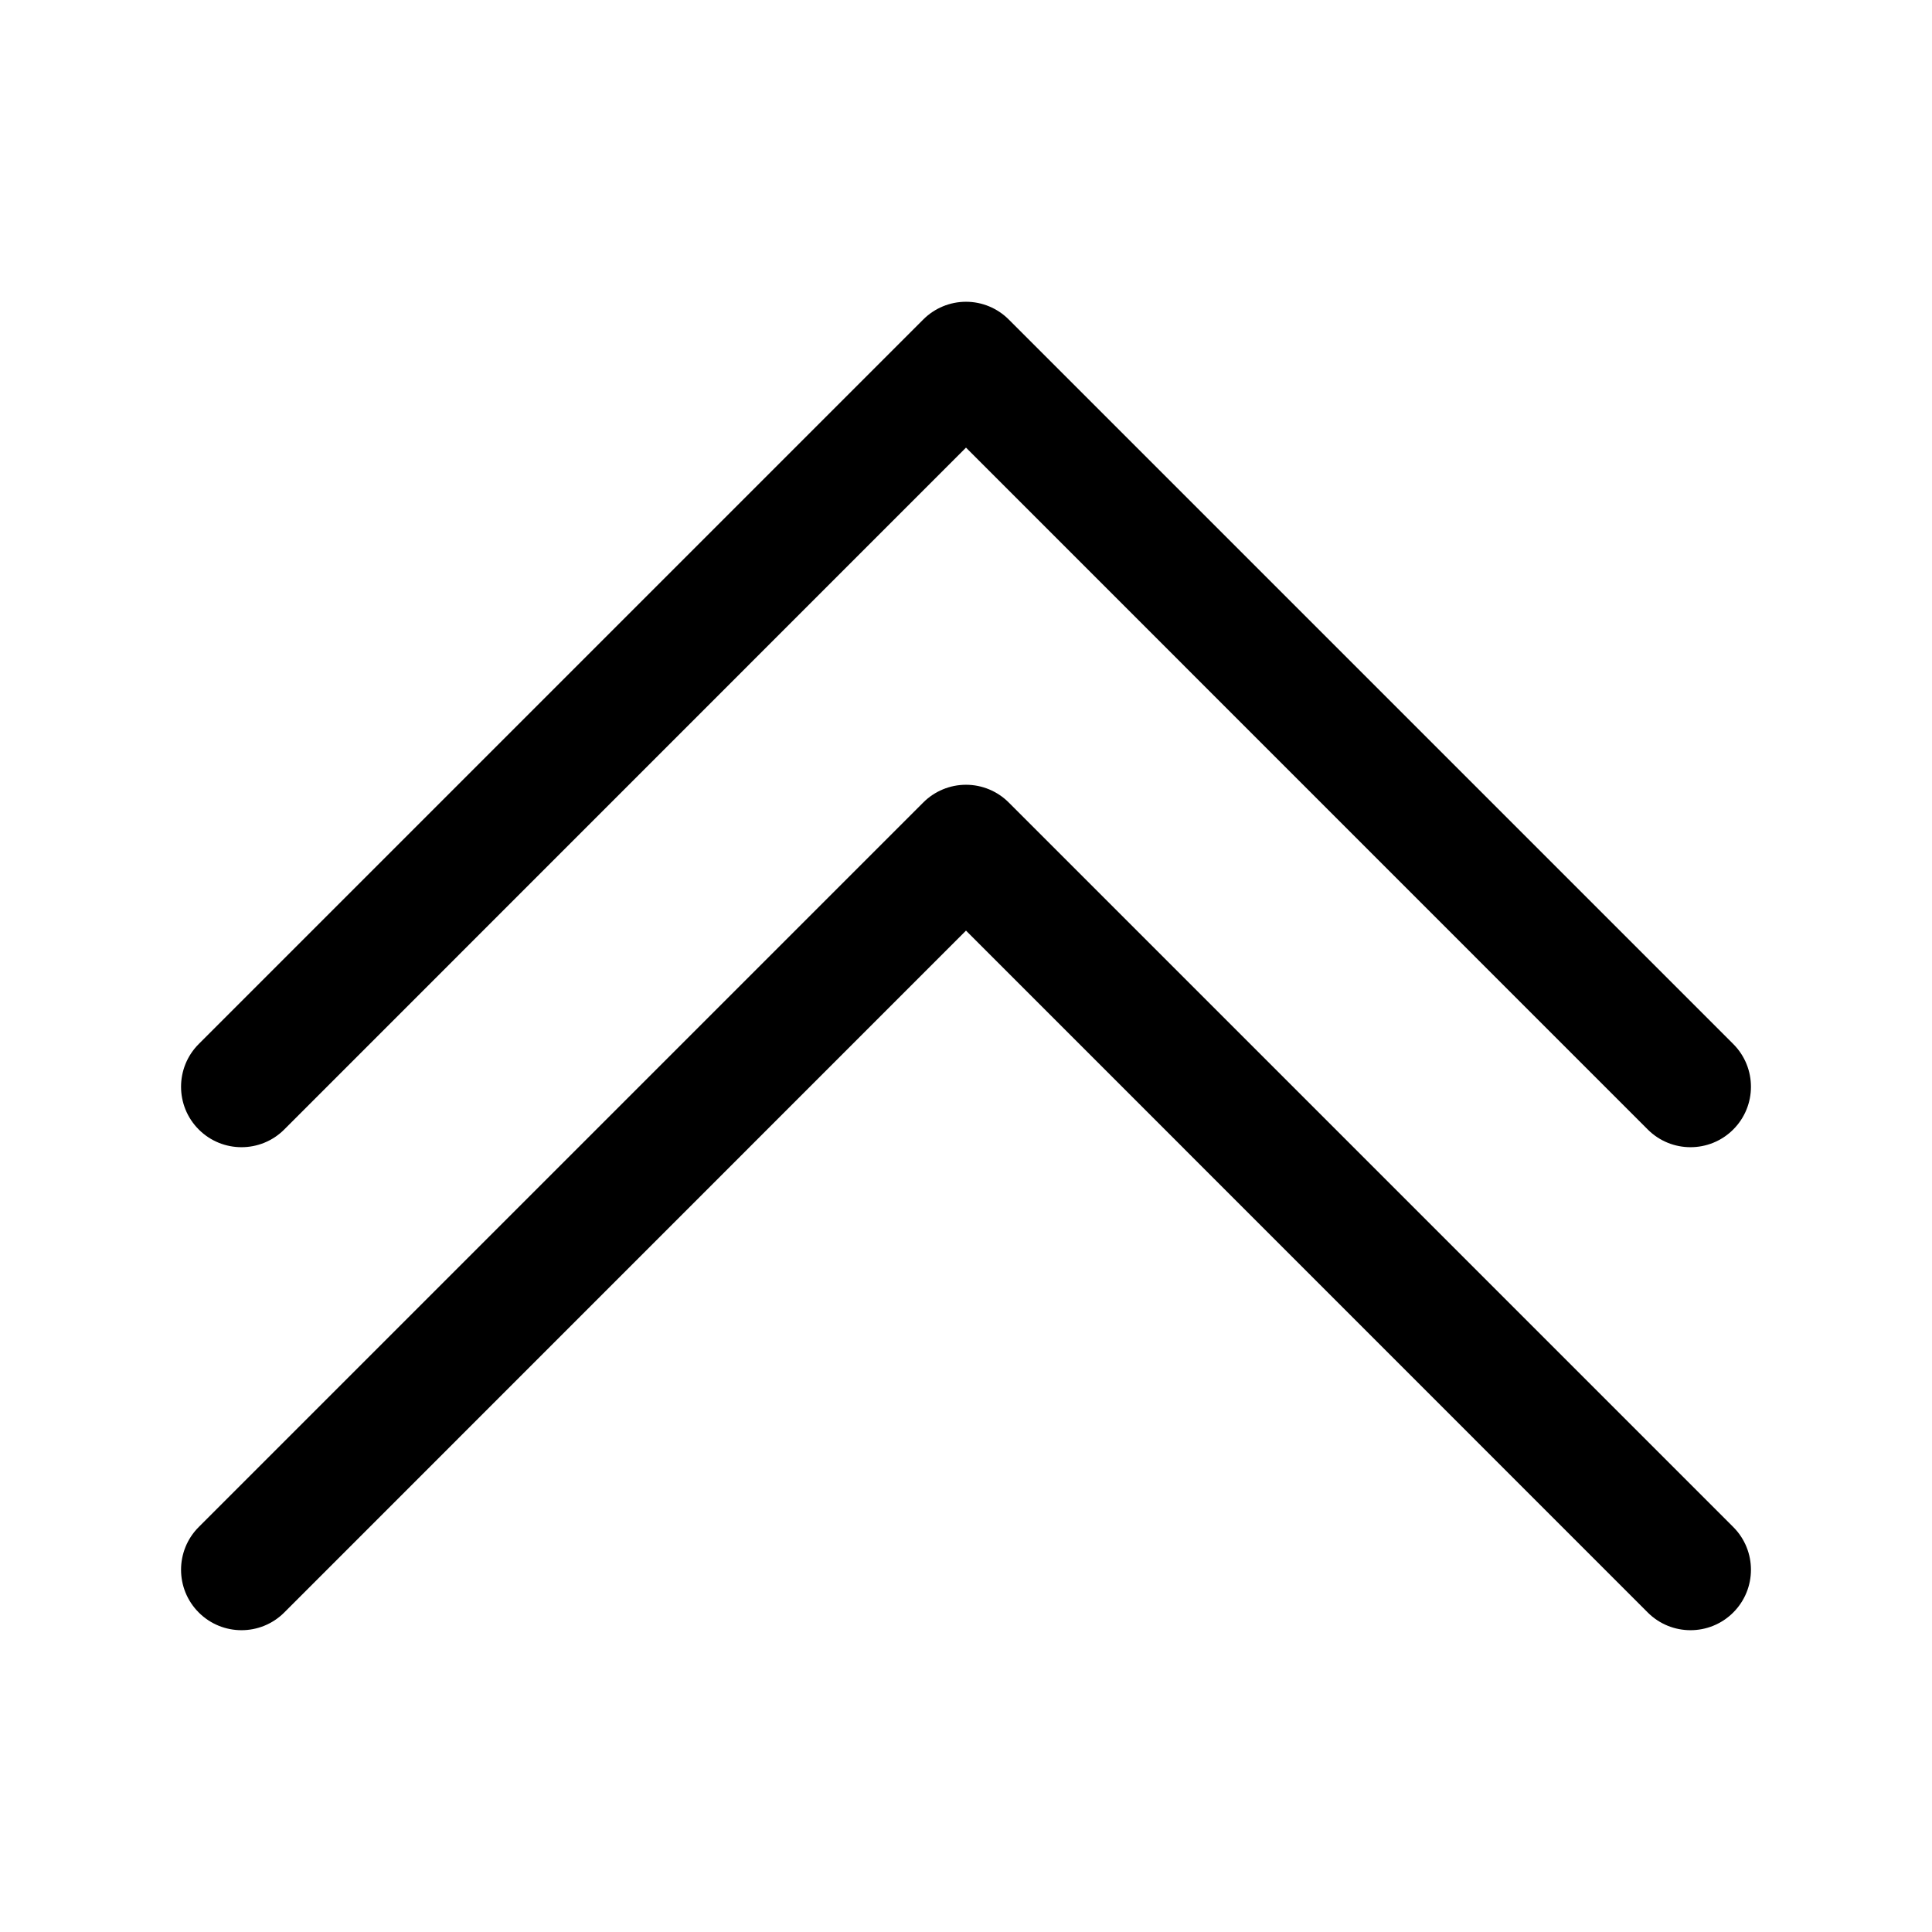
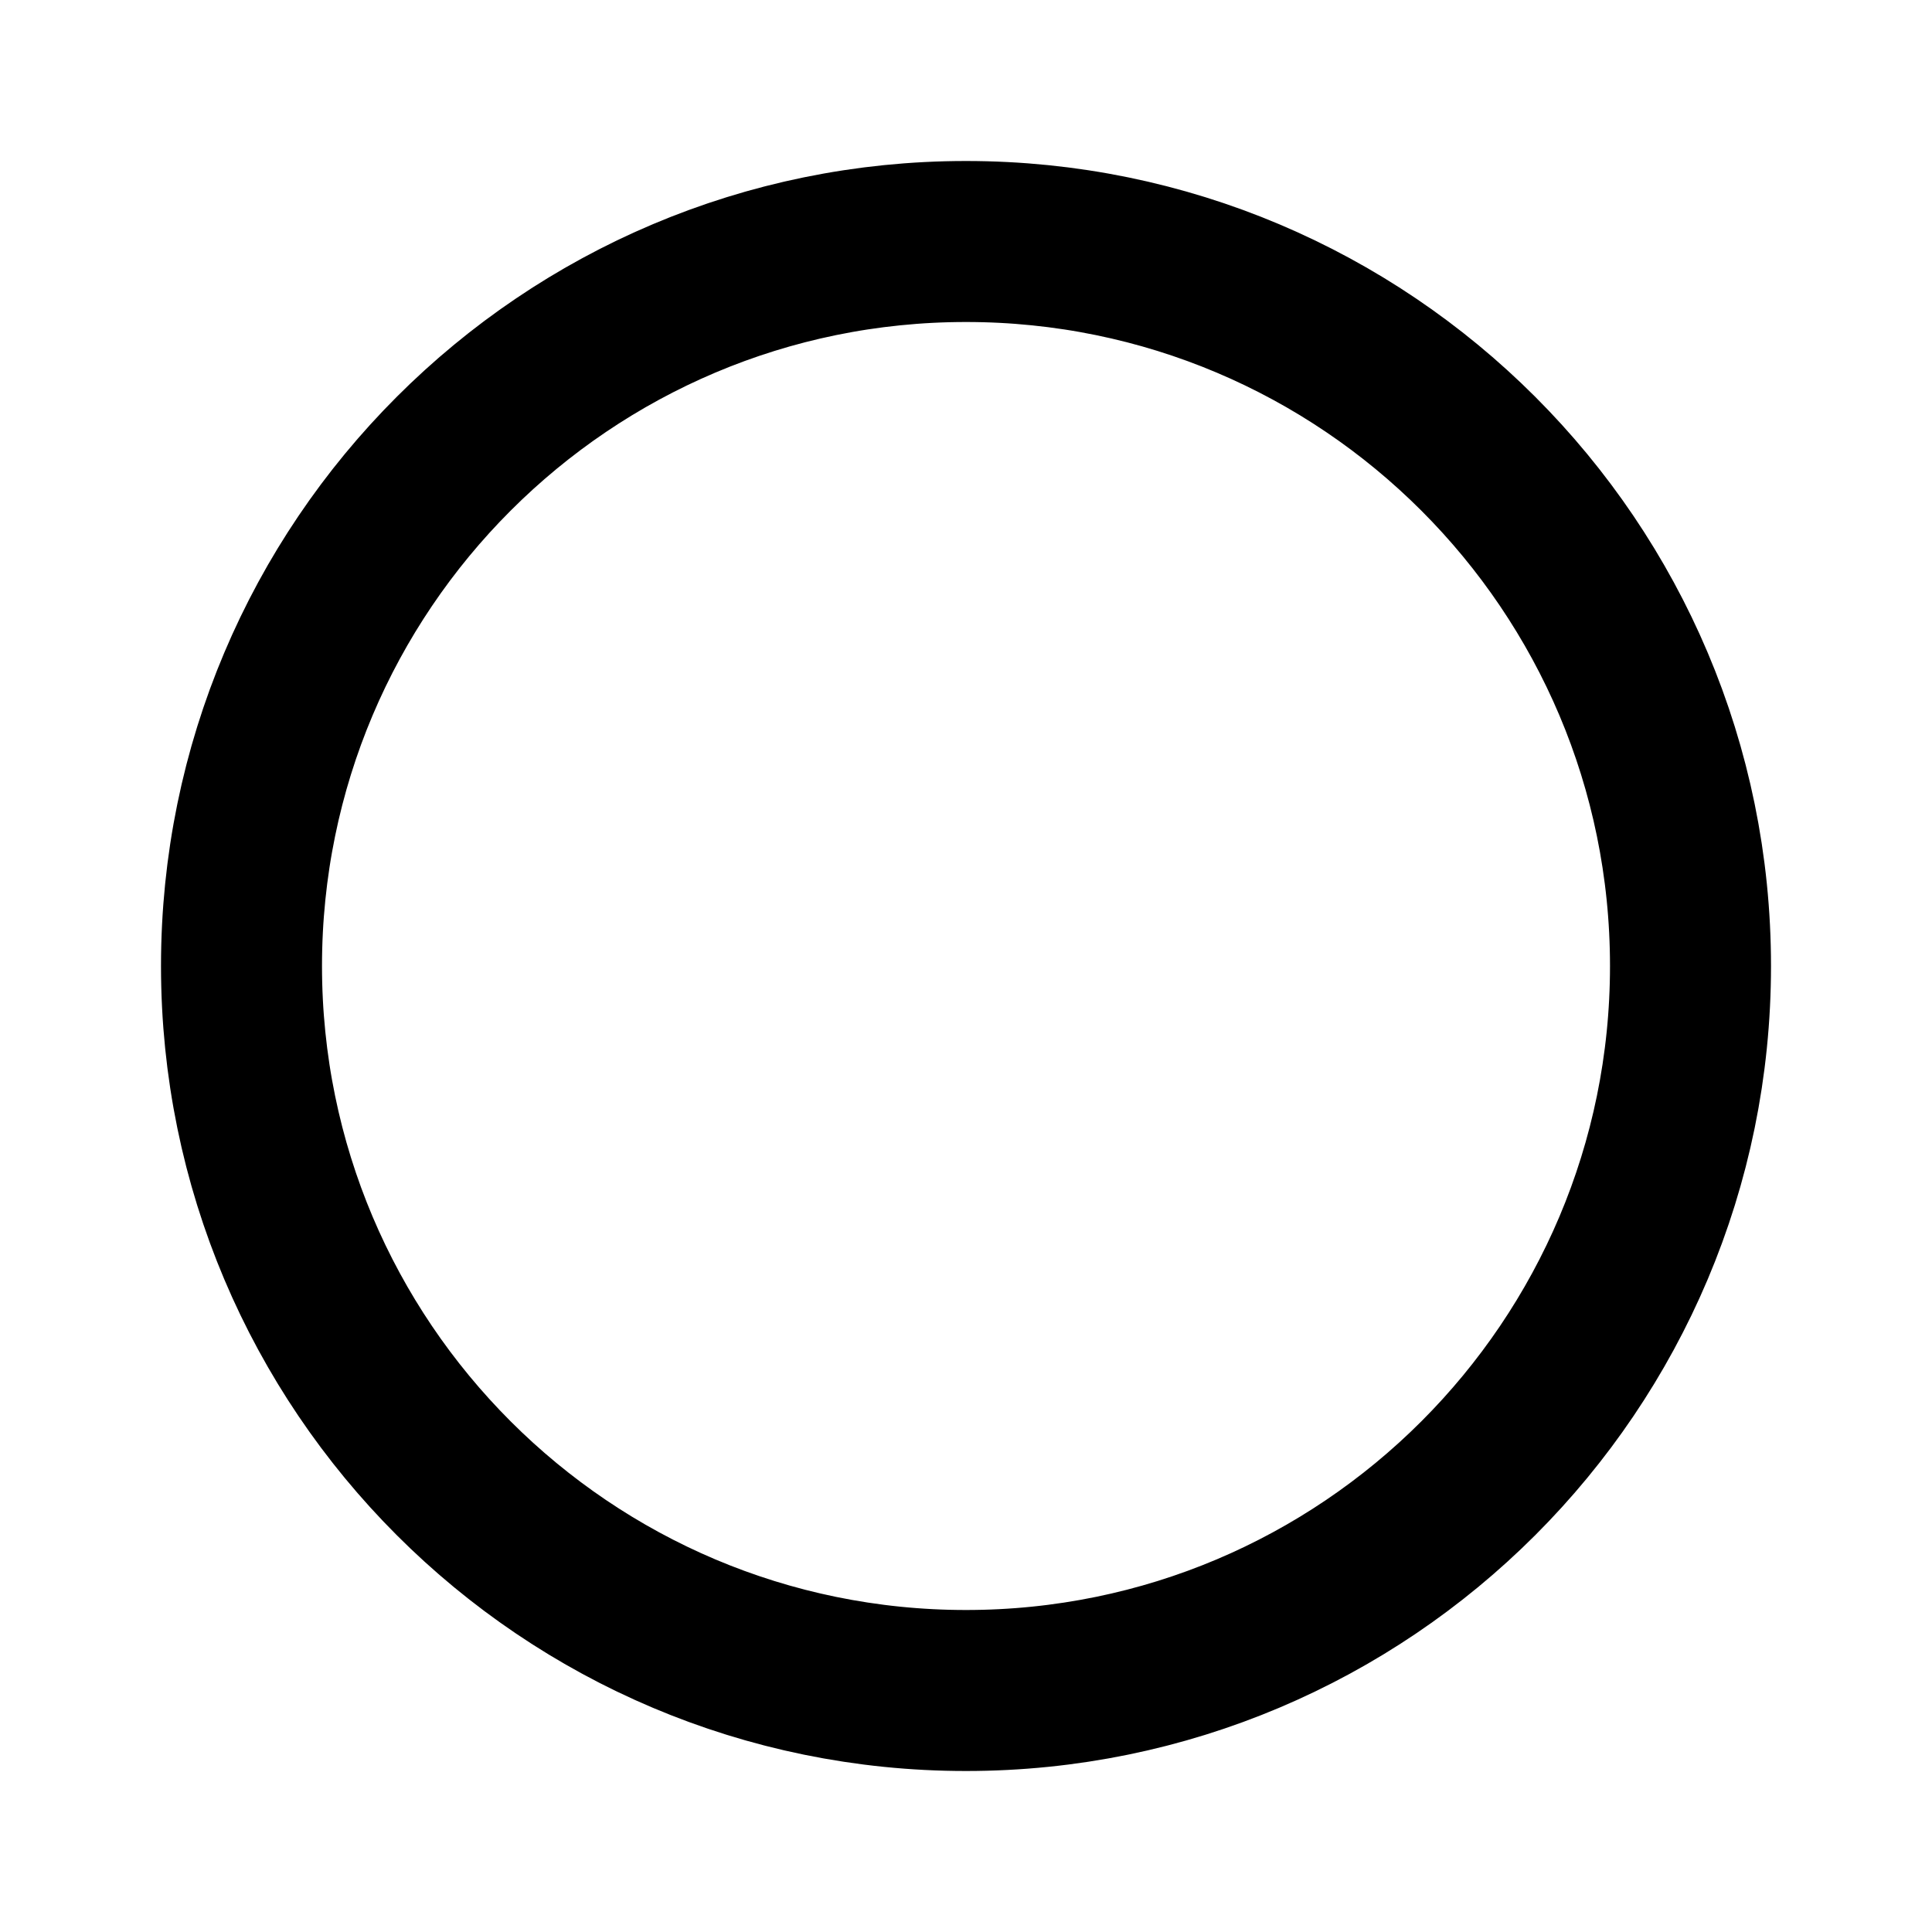
- <svg xmlns="http://www.w3.org/2000/svg" width="1em" height="1em" viewBox="0 0 16 16">
-   <path d="M0 0h16v16H0z" fill="none" />
-   <g fill="currentColor" fill-rule="evenodd">
-     <path d="M7.646 2.646a.5.5 0 0 1 .708 0l6 6a.5.5 0 0 1-.708.708L8 3.707L2.354 9.354a.5.5 0 1 1-.708-.708z" />
-     <path d="M7.646 6.646a.5.5 0 0 1 .708 0l6 6a.5.5 0 0 1-.708.708L8 7.707l-5.646 5.647a.5.5 0 0 1-.708-.708z" />
+ <svg xmlns="http://www.w3.org/2000/svg" width="1em" height="1em" viewBox="0 0 24 24">
+   <path d="M0 0h24v24H0z" fill="none" />
+   <g fill="none" stroke="currentColor" stroke-linecap="round" stroke-linejoin="round" stroke-width="2">
+     <path stroke-dasharray="60" d="M21 12c0 4.97 -4.03 9 -9 9c-4.97 0 -9 -4.03 -9 -9c0 -4.97 4.03 -9 9 -9c4.97 0 9 4.03 9 9Z">
+       <animate fill="freeze" attributeName="stroke-dashoffset" dur="0.6s" values="60;0" />
+     </path>
+     <path stroke-dasharray="8" stroke-dashoffset="8" d="M12 10l-3 3M12 10l3 3">
+       <animate fill="freeze" attributeName="stroke-dashoffset" begin="0.7s" dur="0.4s" to="0" />
+     </path>
  </g>
</svg>
